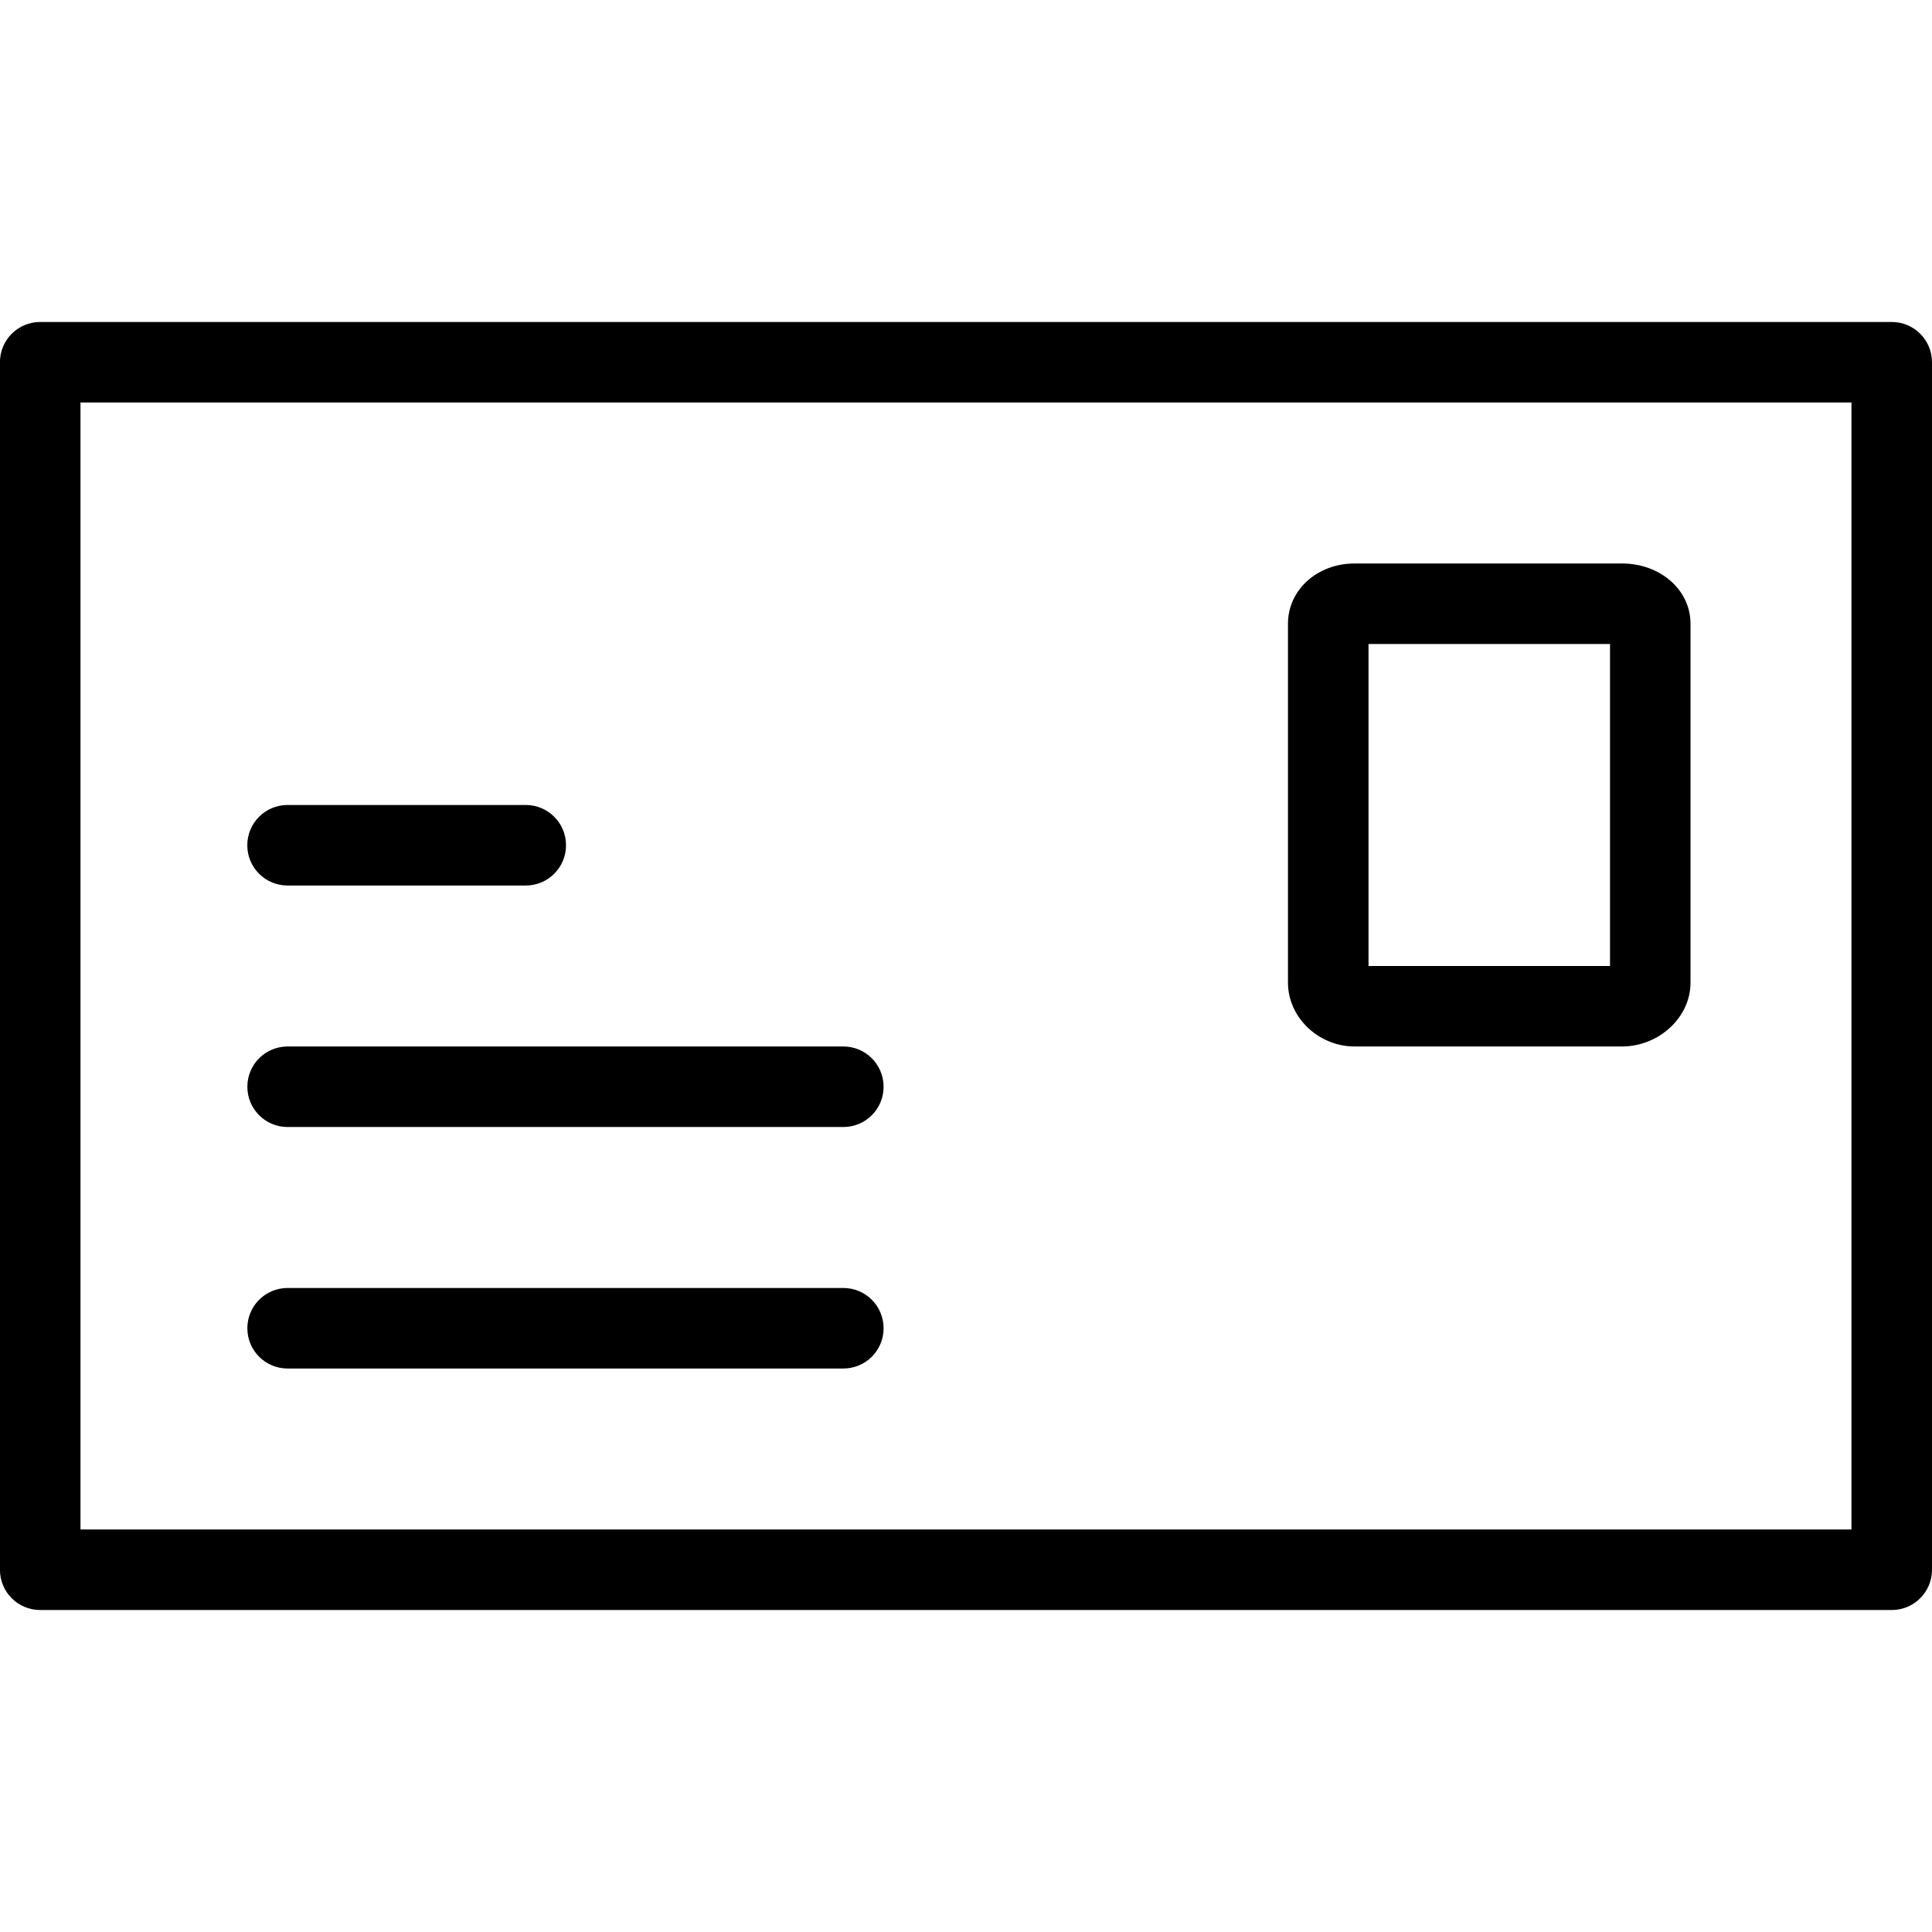
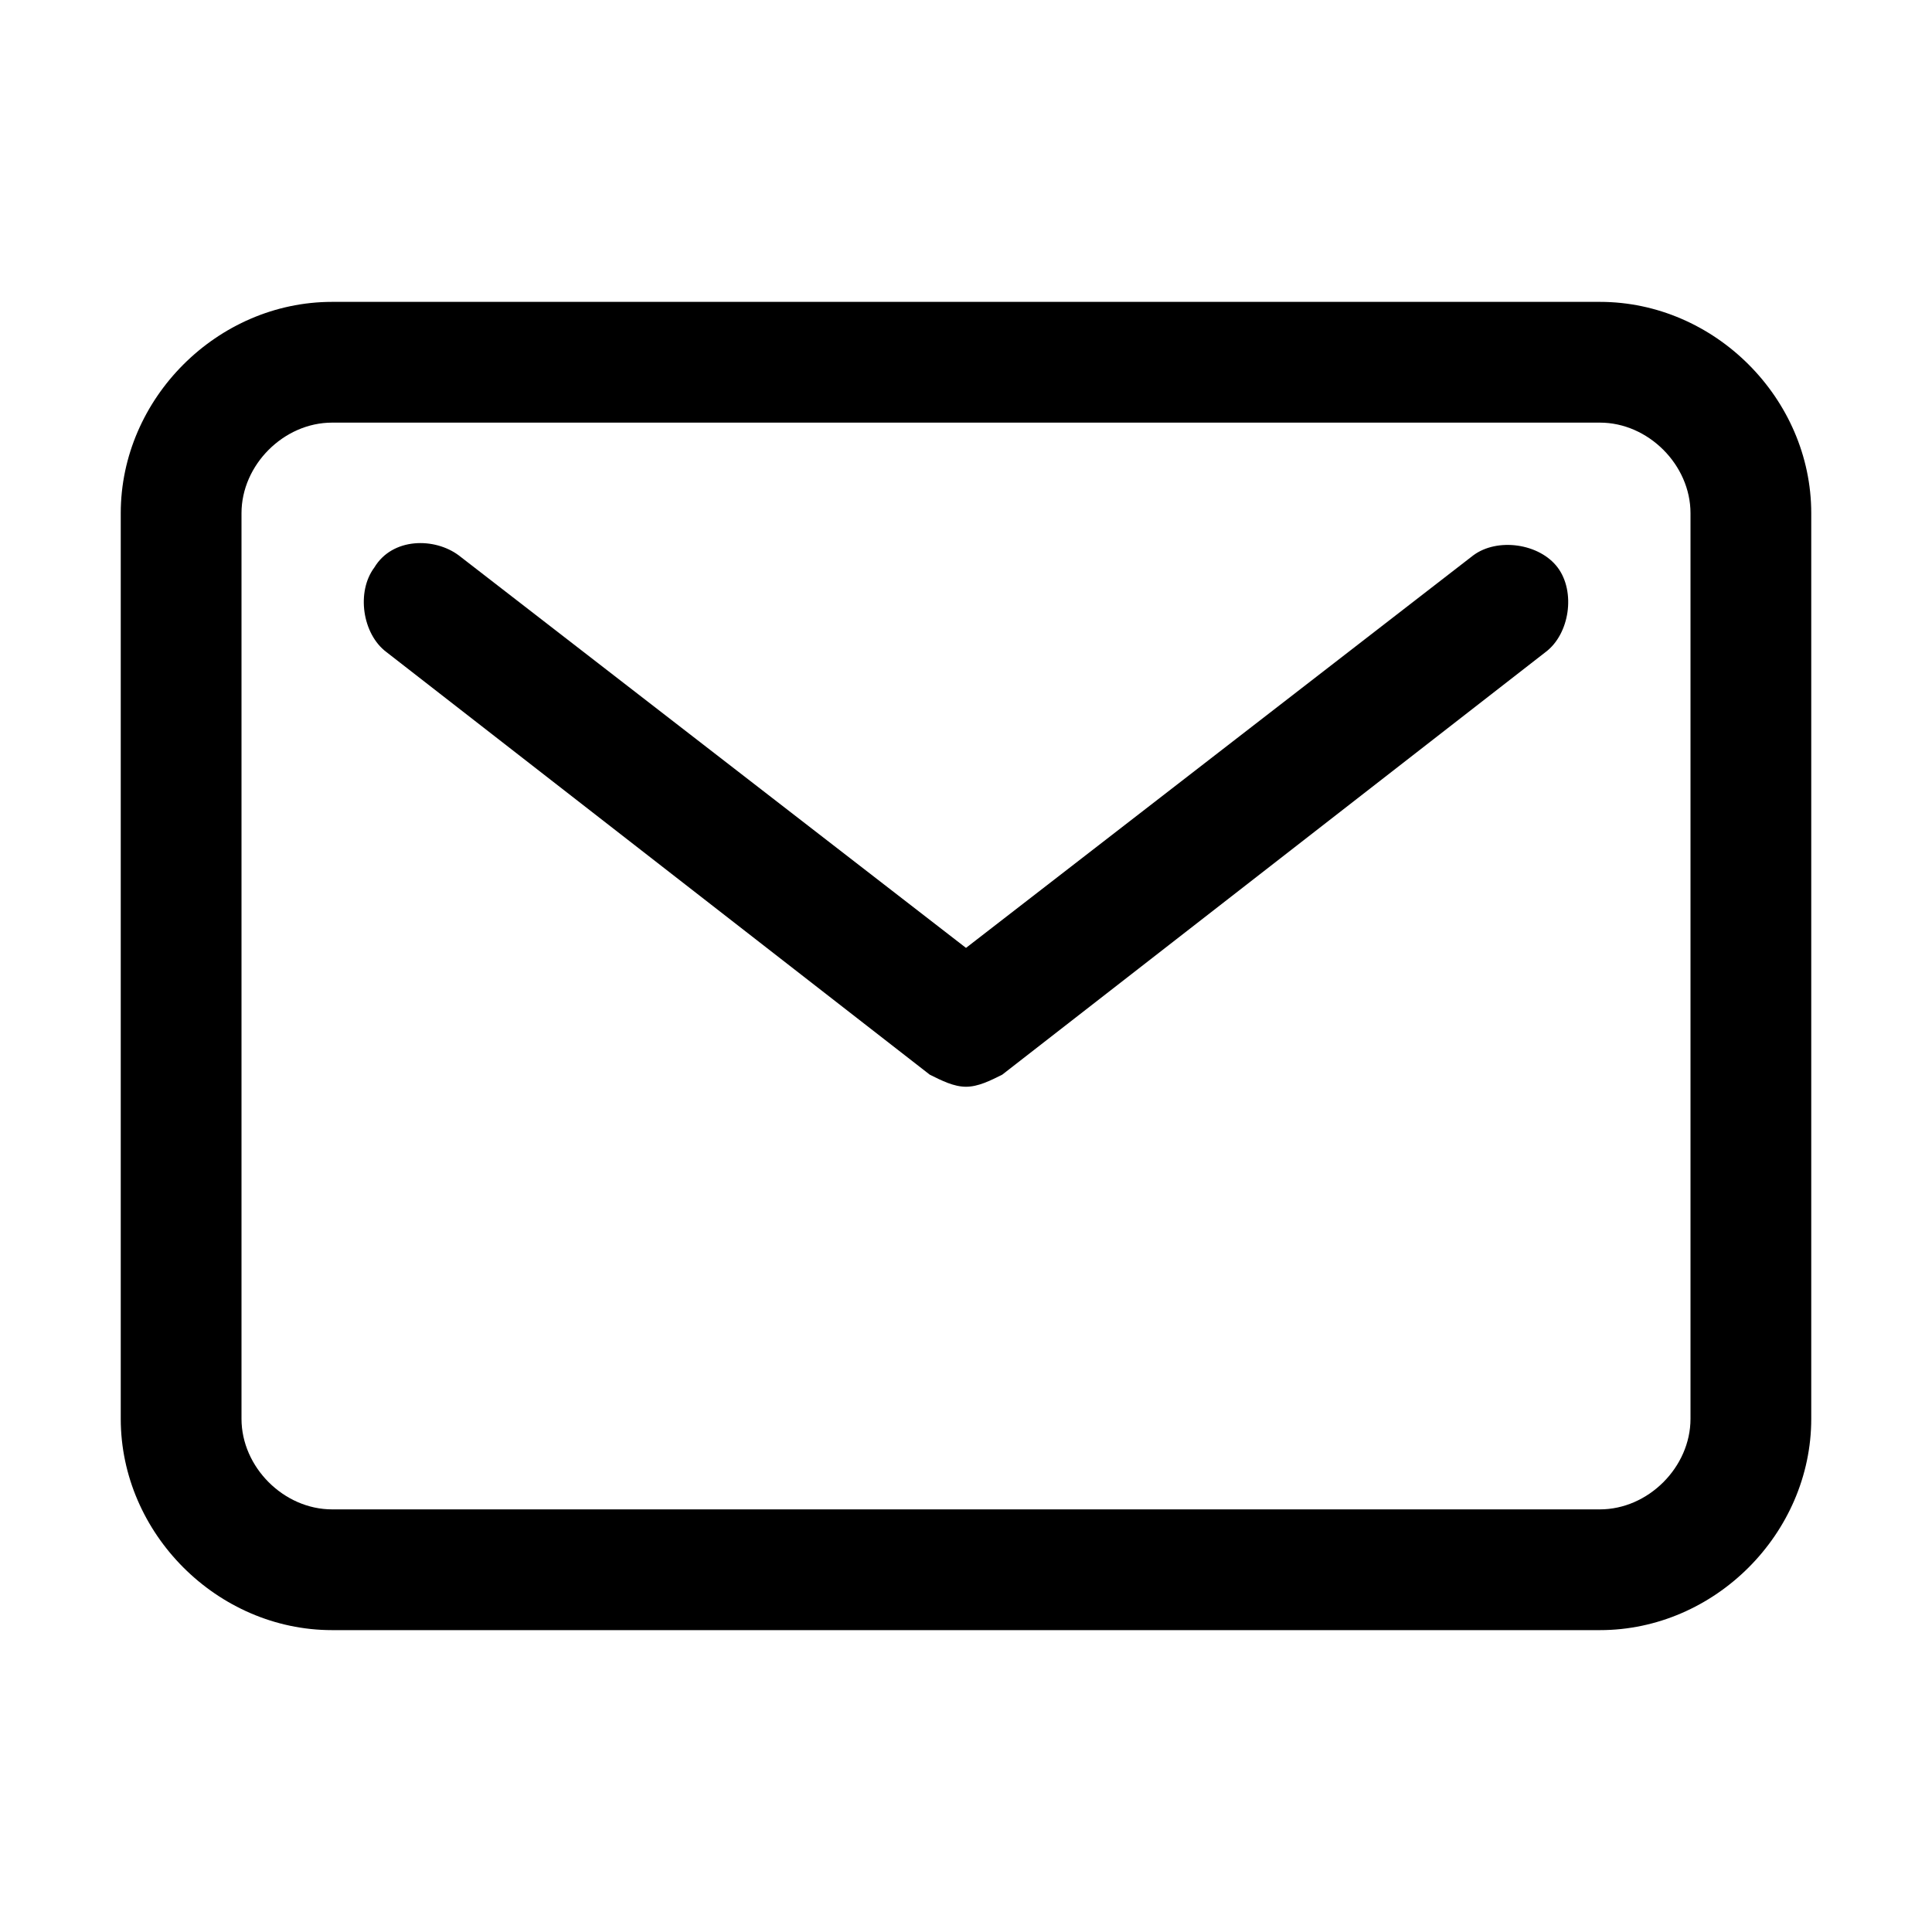
<svg xmlns="http://www.w3.org/2000/svg" version="1.1" width="32" height="32" viewBox="0 0 32 32">
-   <path d="M26.863 17.333h-4.426c-0.599 0-1.104-0.483-1.104-1.055v-5.948c0-0.559 0.484-0.997 1.104-0.997h4.426c0.638 0 1.137 0.438 1.137 0.997v5.948c0 0.572-0.521 1.055-1.137 1.055zM22.667 16h4v-5.333h-4v5.333z" />
-   <path d="M13.968 22.667h-9.204c-0.369 0-0.667-0.298-0.667-0.667s0.298-0.667 0.667-0.667h9.204c0.369 0 0.667 0.298 0.667 0.667s-0.298 0.667-0.667 0.667z" />
-   <path d="M13.968 18.667h-9.204c-0.369 0-0.667-0.298-0.667-0.667s0.298-0.667 0.667-0.667h9.204c0.369 0 0.667 0.298 0.667 0.667s-0.298 0.667-0.667 0.667z" />
-   <path d="M8.708 14.667h-3.945c-0.369 0-0.667-0.298-0.667-0.667s0.298-0.667 0.667-0.667h3.945c0.369 0 0.667 0.298 0.667 0.667s-0.298 0.667-0.667 0.667z" />
-   <path d="M31.333 26.667h-30.667c-0.369 0-0.667-0.298-0.667-0.667v-20c0-0.369 0.298-0.667 0.667-0.667h30.667c0.369 0 0.667 0.298 0.667 0.667v20c0 0.369-0.298 0.667-0.667 0.667zM1.333 25.333h29.333v-18.667h-29.333v18.667z" />
+   <path d="M26.5 5h-21c-1.9 0-3.5 1.6-3.5 3.5v15c0 1.9 1.6 3.5 3.5 3.5h21c1.9 0 3.5-1.6 3.5-3.5v-15c0-1.9-1.6-3.5-3.5-3.5zM28 23.5c0 0.8-0.7 1.5-1.5 1.5h-21c-0.8 0-1.5-0.7-1.5-1.5v-15c0-0.8 0.7-1.5 1.5-1.5h21c0.8 0 1.5 0.7 1.5 1.5v15z" />
+   <path d="M24.4 9.2l-8.4 6.5-8.4-6.5c-0.4-0.3-1.1-0.3-1.4 0.2-0.3 0.4-0.2 1.1 0.2 1.4l9 7c0.2 0.1 0.4 0.2 0.6 0.2s0.4-0.1 0.6-0.2l9-7c0.4-0.3 0.5-1 0.2-1.4s-1-0.5-1.4-0.2z" />
</svg>
